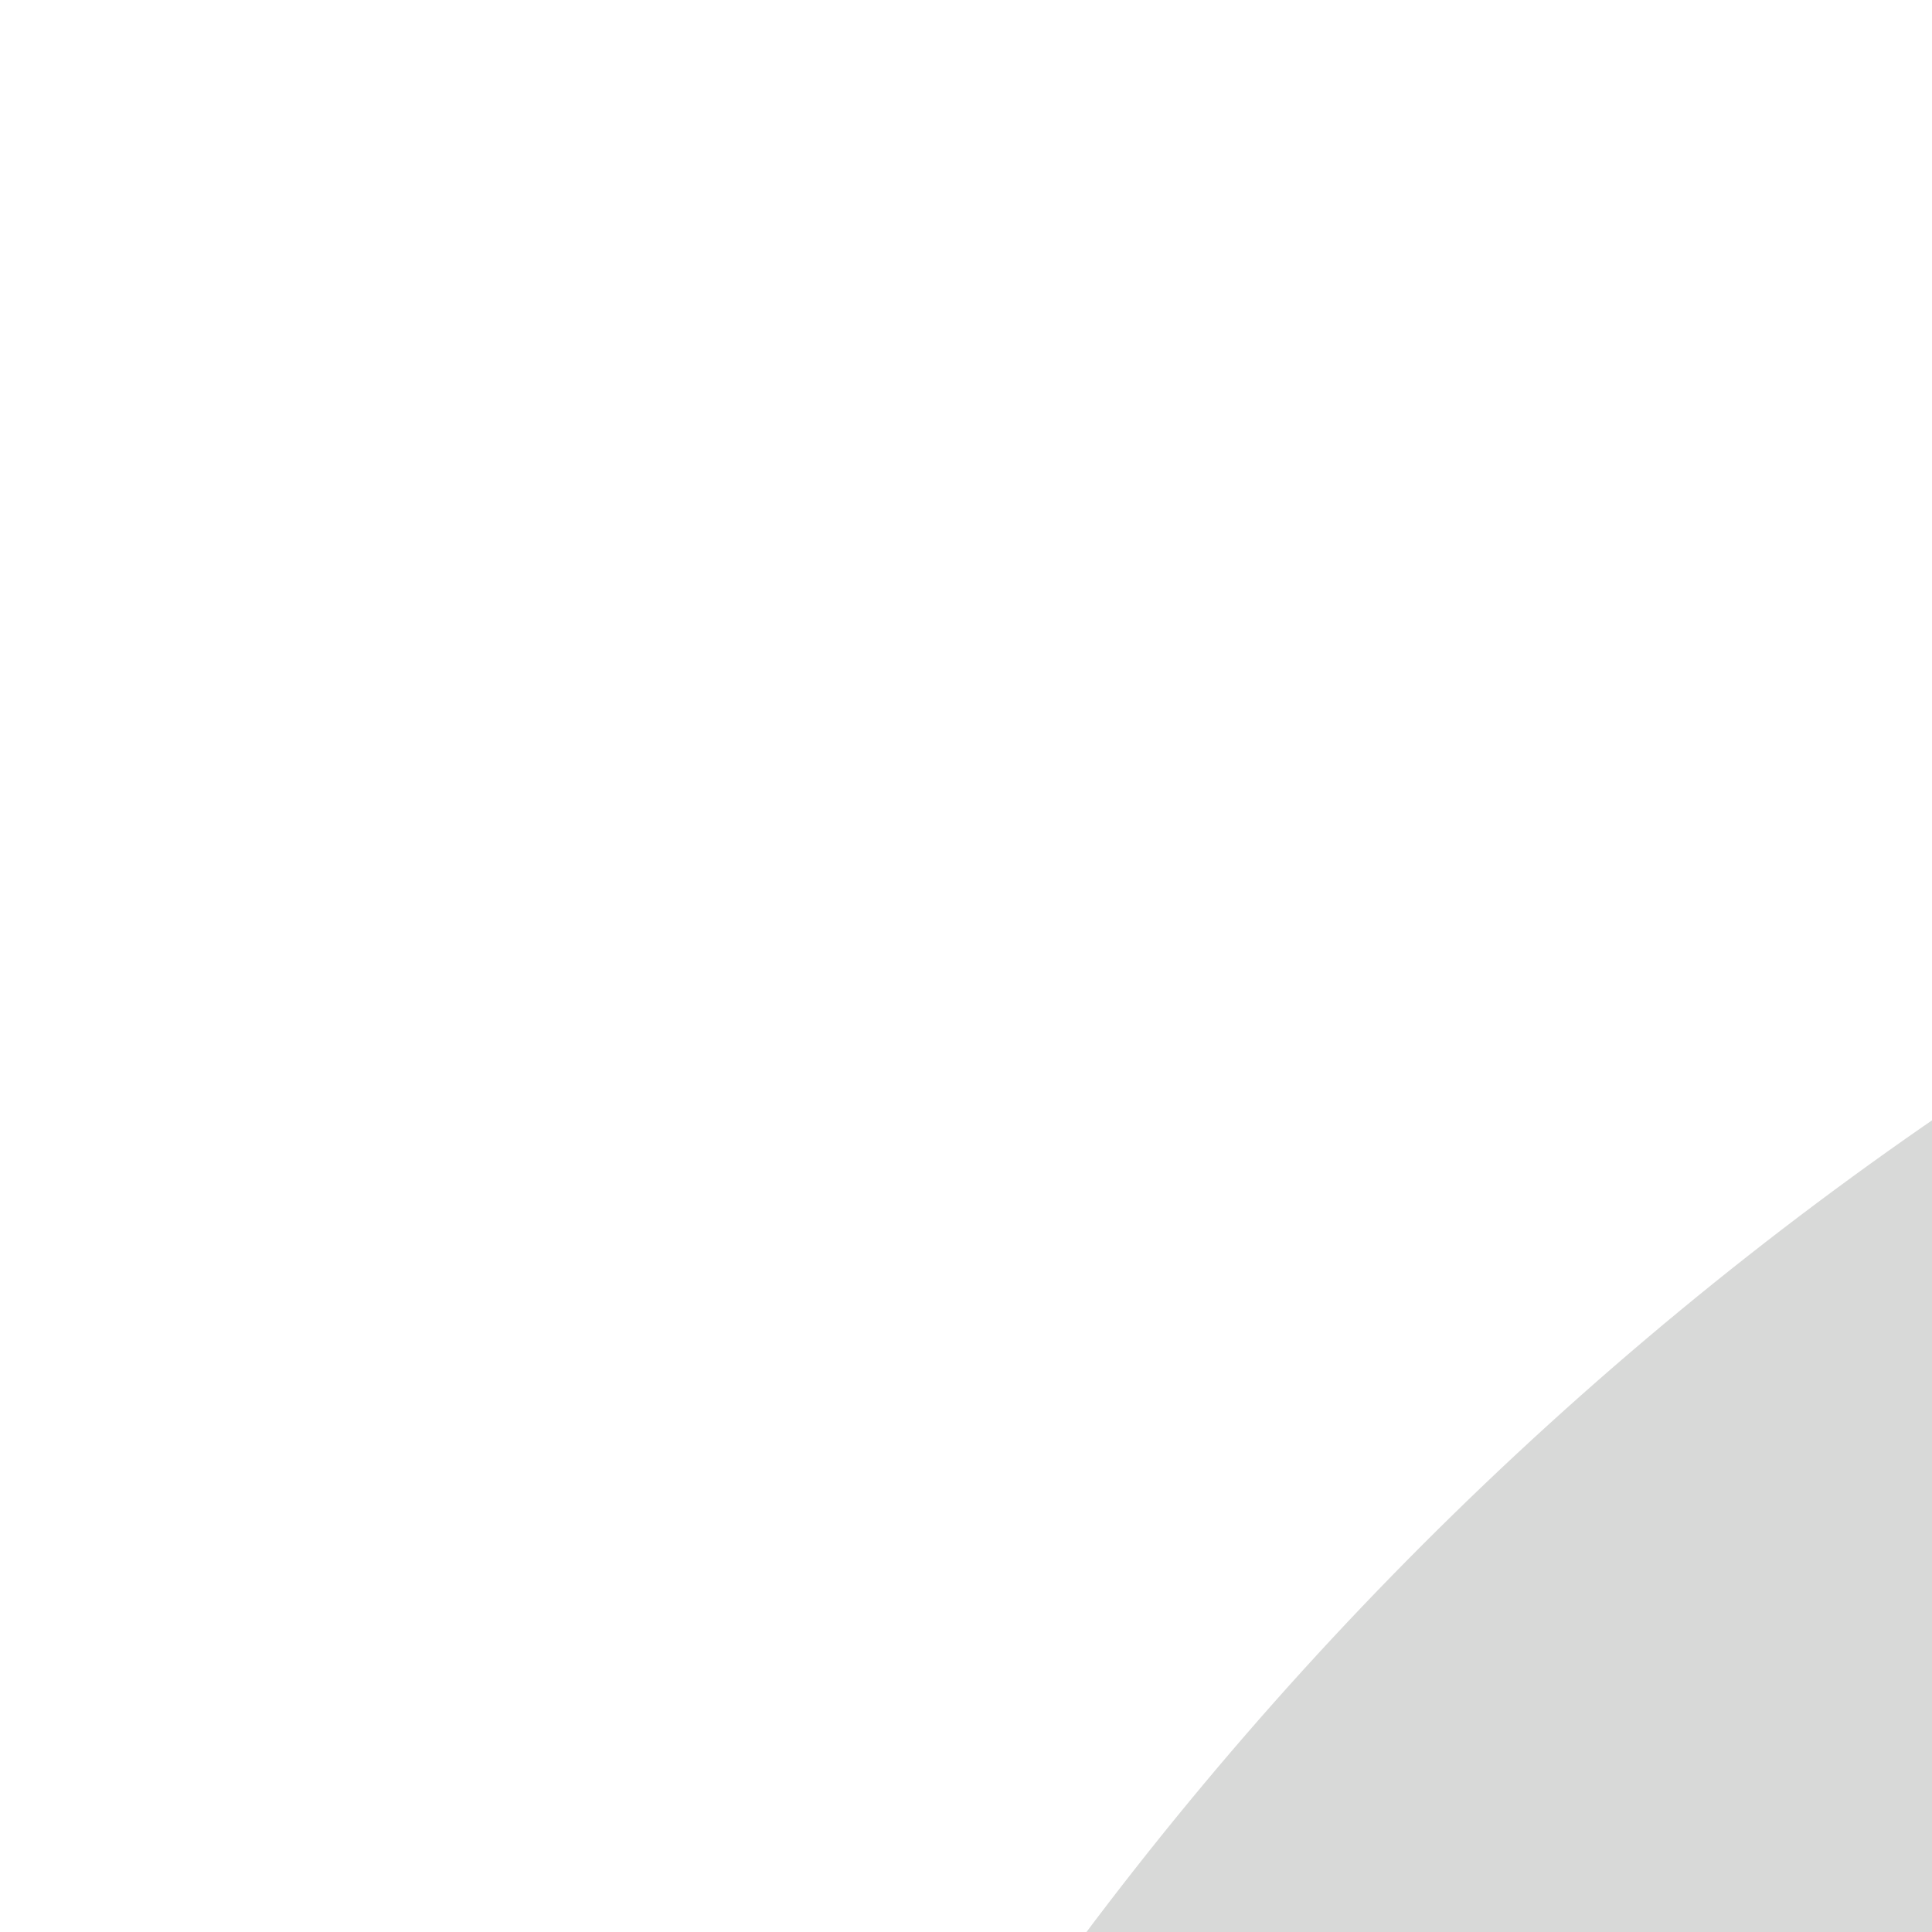
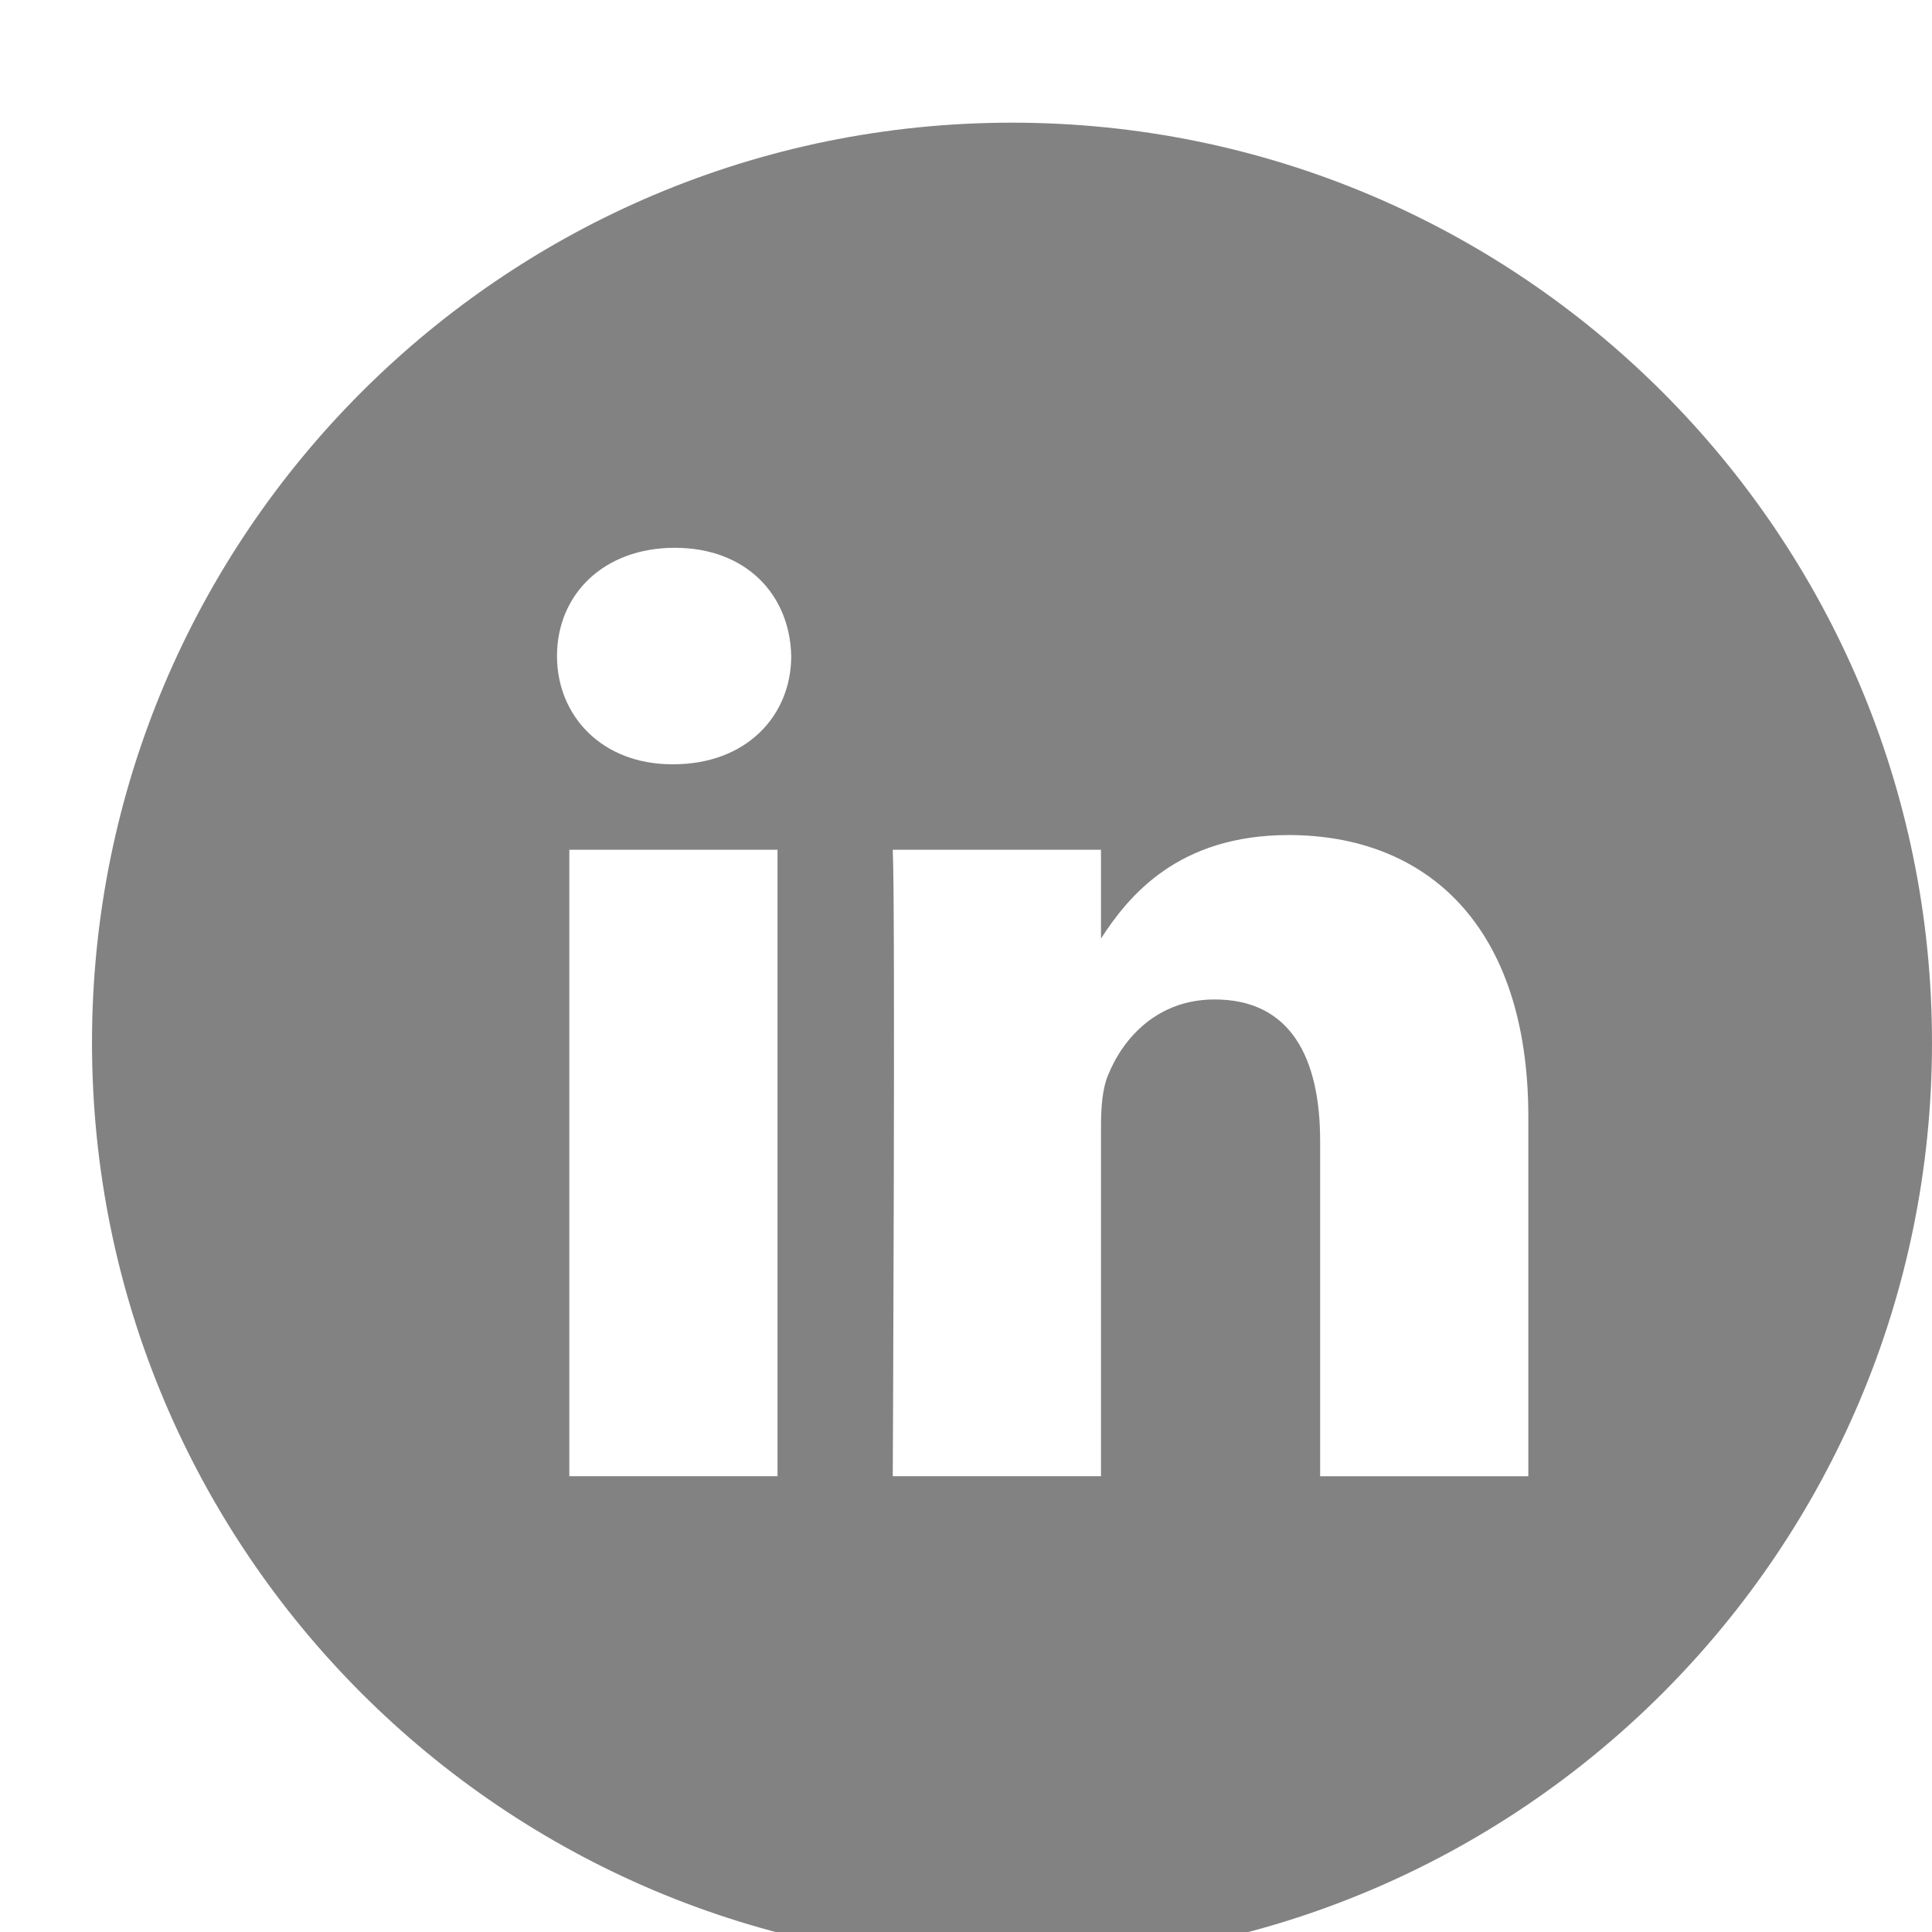
- <svg xmlns="http://www.w3.org/2000/svg" height="67px" id="Layer_1" style="enable-background:new 0 0 67 67;" version="1.1" viewBox="0 0 16 16" width="67px" xml:space="preserve">
-   <path fill="#828282" d="M49.837,48.137V36.425c0-6.275-3.35-9.195-7.816-9.195  c-3.604,0-5.219,1.983-6.119,3.374V27.71h-6.79c0.09,1.917,0,20.427,0,20.427h6.79V36.729c0-0.609,0.044-1.219,0.224-1.655  c0.49-1.22,1.607-2.483,3.482-2.483c2.458,0,3.44,1.873,3.44,4.618v10.929H49.837z M21.959,24.922c2.367,0,3.842-1.57,3.842-3.531  c-0.044-2.003-1.475-3.528-3.797-3.528s-3.841,1.524-3.841,3.528c0,1.961,1.474,3.531,3.753,3.531H21.959z M33,64  C16.432,64,3,50.568,3,34C3,17.431,16.432,4,33,4s30,13.431,30,30C63,50.568,49.568,64,33,64z M25.354,48.137V27.71h-6.789v20.427  H25.354z" style="fill-rule:evenodd;clip-rule:evenodd;fill:#D8D9D8;" />
+ <svg viewBox="0 0 63 63">
+   <path d="M49.837,48.137V36.425c0-6.275-3.35-9.195-7.816-9.195  c-3.604,0-5.219,1.983-6.119,3.374V27.71h-6.79c0.09,1.917,0,20.427,0,20.427h6.79V36.729c0-0.609,0.044-1.219,0.224-1.655  c0.49-1.22,1.607-2.483,3.482-2.483c2.458,0,3.44,1.873,3.44,4.618v10.929H49.837z M21.959,24.922c2.367,0,3.842-1.57,3.842-3.531  c-0.044-2.003-1.475-3.528-3.797-3.528s-3.841,1.524-3.841,3.528c0,1.961,1.474,3.531,3.753,3.531H21.959z M33,64  C16.432,64,3,50.568,3,34C3,17.431,16.432,4,33,4s30,13.431,30,30C63,50.568,49.568,64,33,64z M25.354,48.137V27.71h-6.789v20.427  H25.354z" style="fill-rule:evenodd;clip-rule:evenodd;fill:#828282;" />
</svg>
